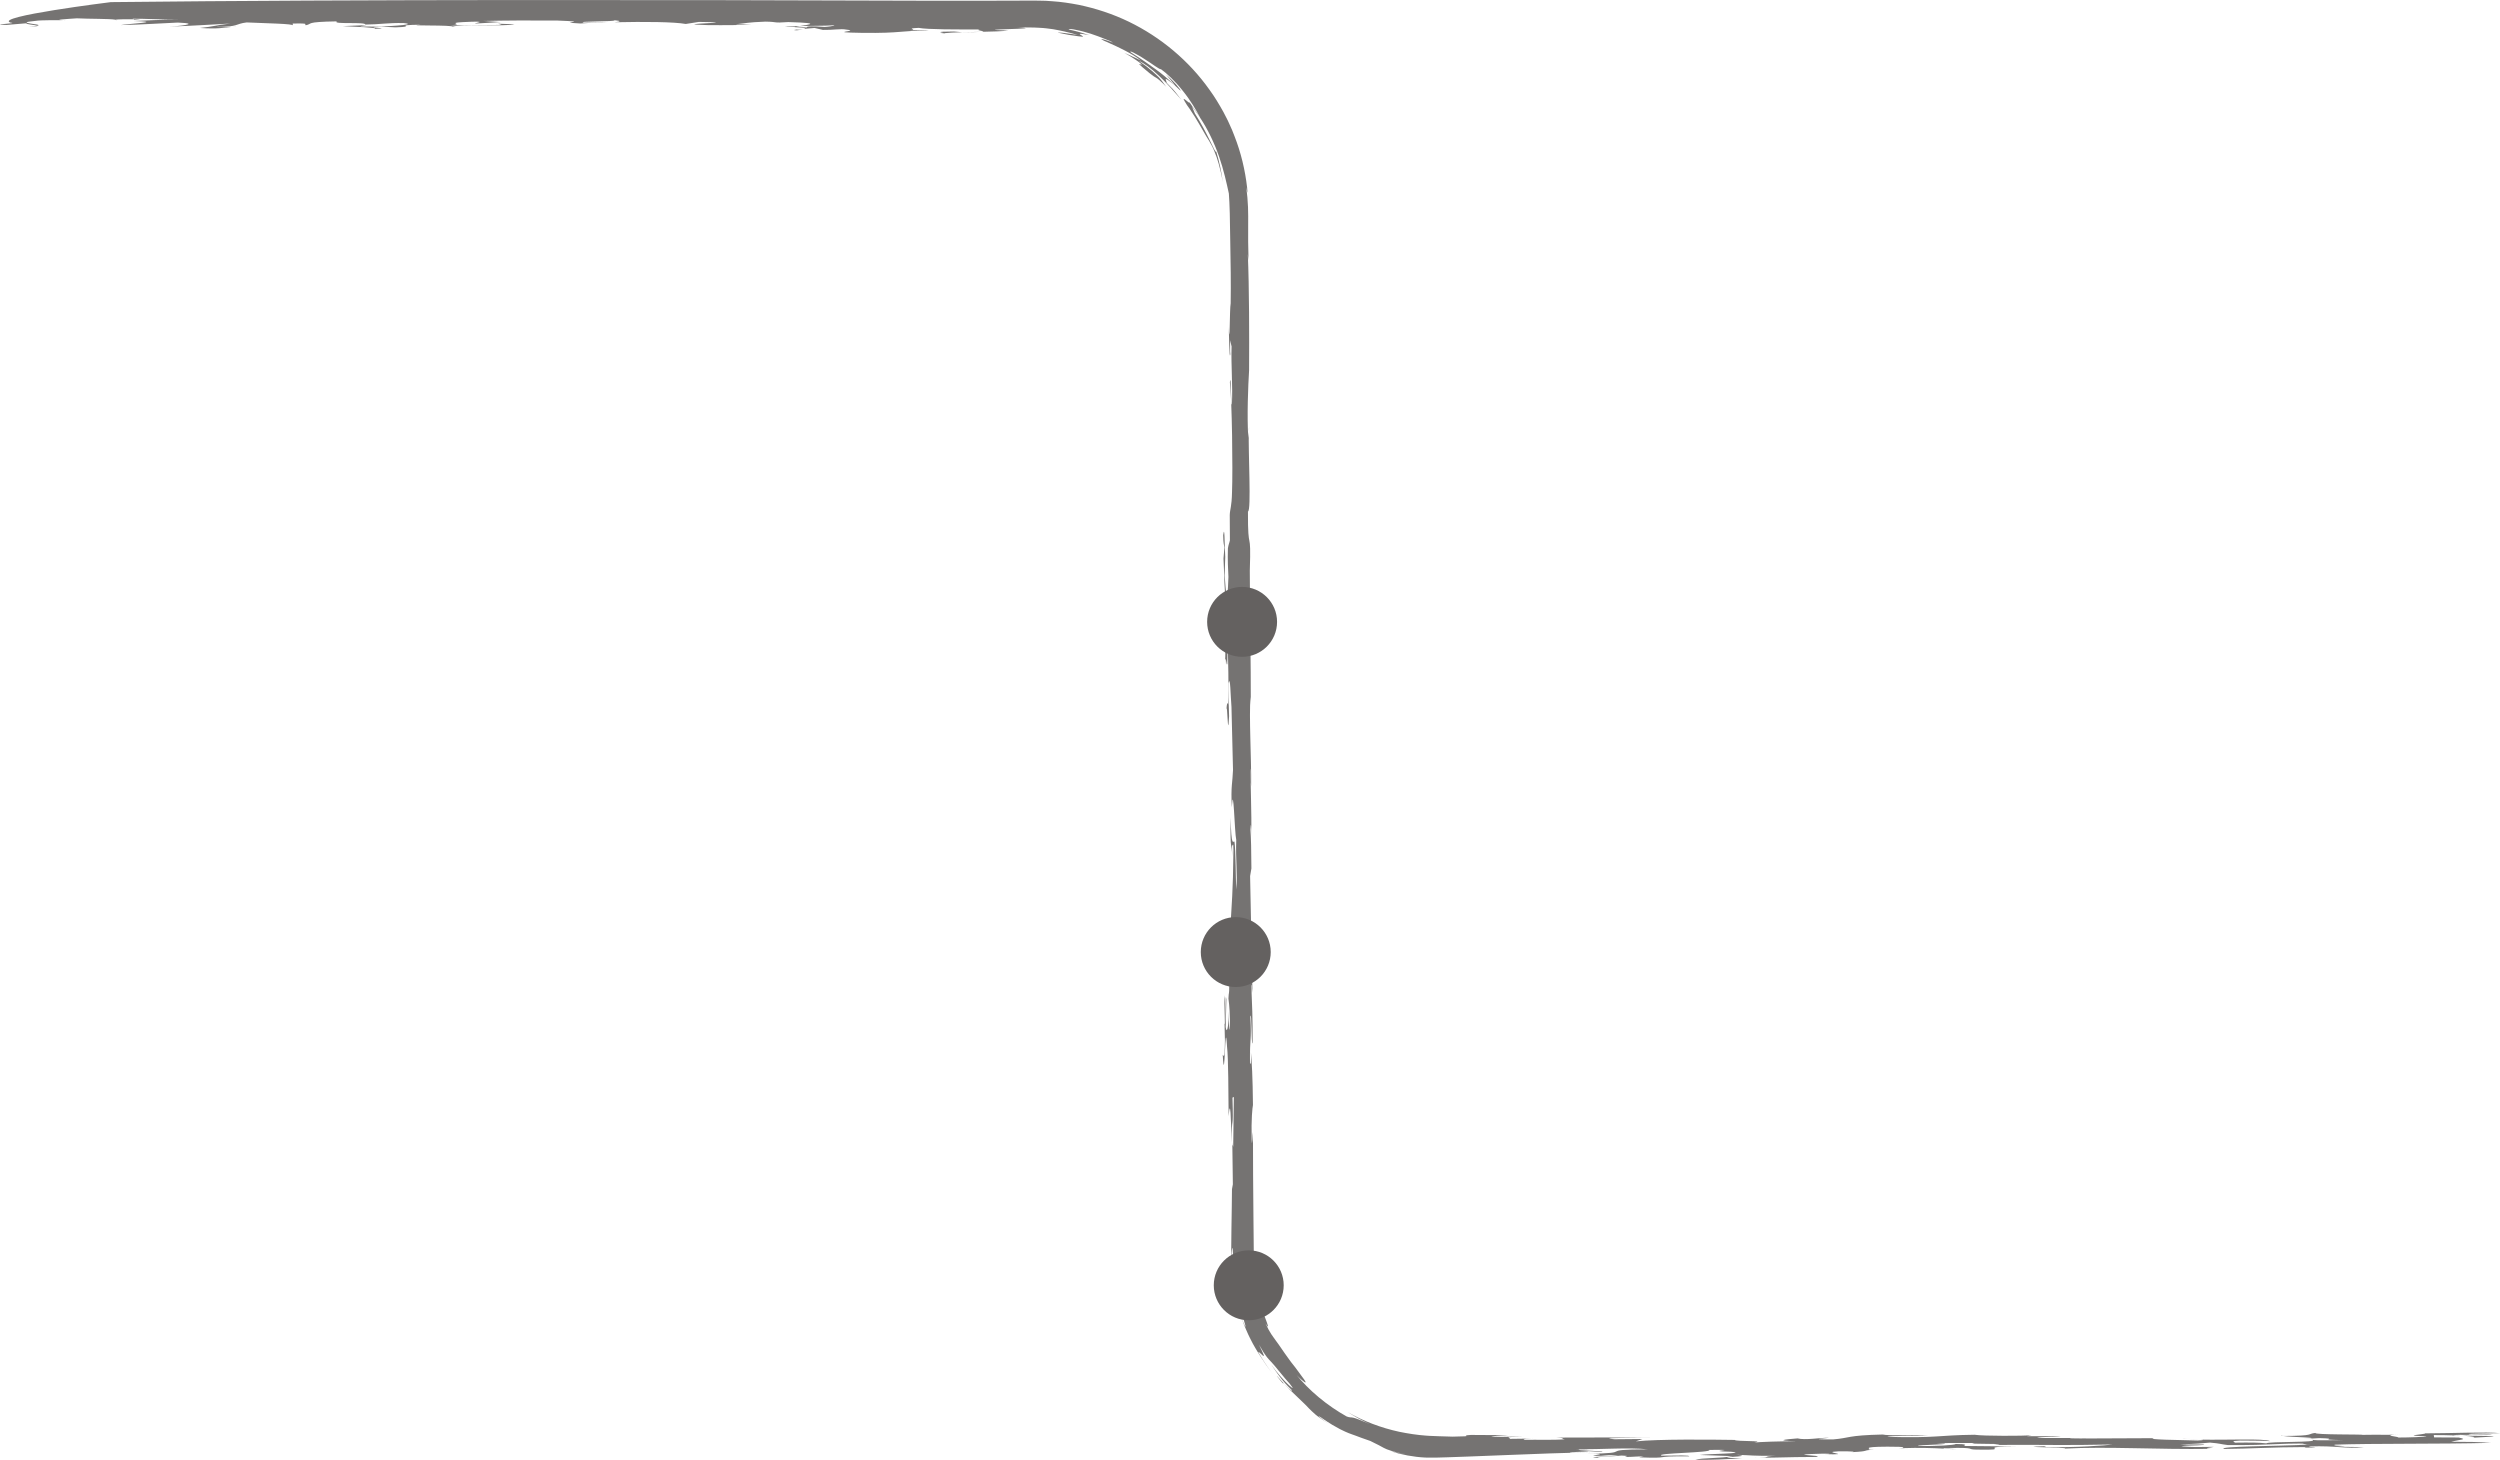
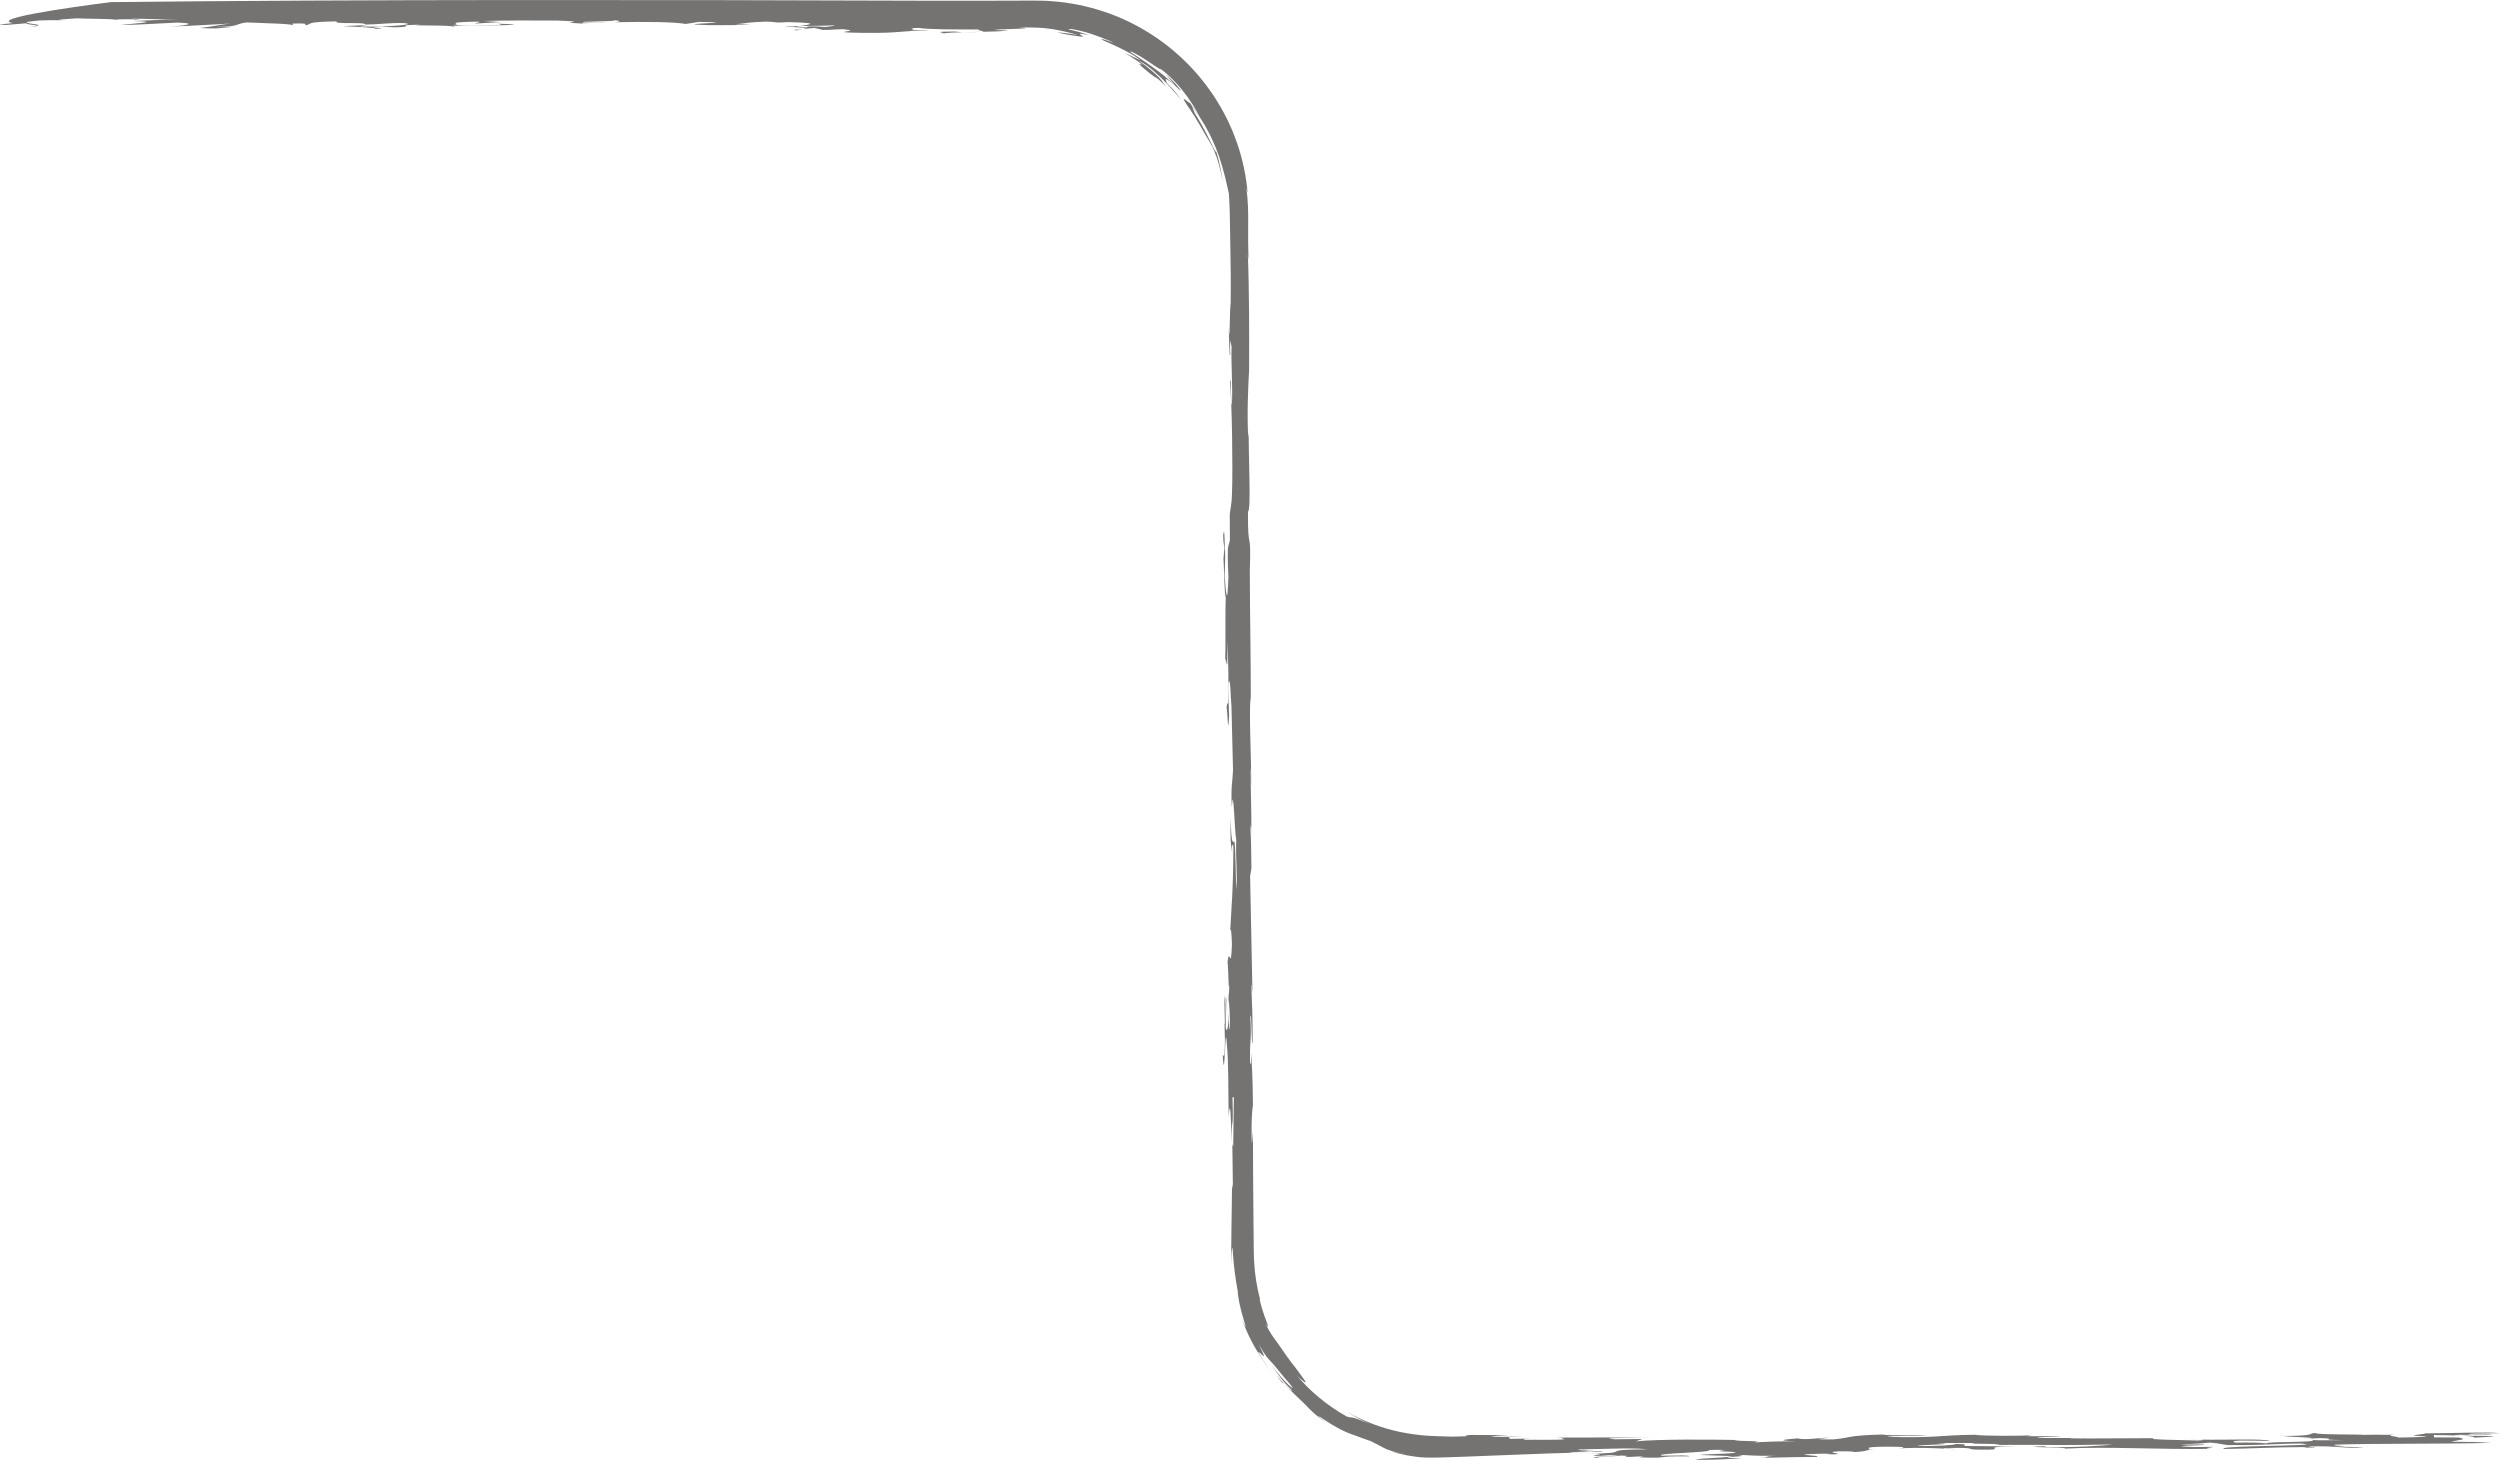
<svg xmlns="http://www.w3.org/2000/svg" id="Capa_2" data-name="Capa 2" viewBox="0 0 1058.91 618.24">
  <defs>
    <style>
      .cls-1 {
        fill: #757372;
      }

      .cls-2 {
        fill: #646160;
      }
    </style>
  </defs>
  <g id="Capa_1-2" data-name="Capa 1">
    <g>
      <path class="cls-1" d="M806.85,613.44c-.7-.03-.88-.08-.93-.14-.57.02-1.12.04-1.71.06l2.64.08Z" />
      <path class="cls-1" d="M966.74,608.16c.1,0,.16,0,.28,0-.31-.05-.68-.11-.76-.17q-.29.11.48.18Z" />
      <path class="cls-1" d="M926.47,609.47c-.71-.05-1.4-.11-2.03-.18.03.07.88.13,2.03.18Z" />
      <path class="cls-1" d="M828.84,613.78c-1.79-.09-3.6-.18-5.47-.27.59.17,2.67.34,5.47.27Z" />
      <path class="cls-1" d="M931.9,609.7c-1.43-.06-3.72-.16-5.42-.24,1.65.12,3.48.2,5.42.24Z" />
      <path class="cls-1" d="M1042.62,608.08c-1.09-.06-2.29-.12-3.6-.17-.08.04-.29.07-.27.12l3.87.05Z" />
      <path class="cls-1" d="M12.16,11.26c3.58-.08,4.18-.21,3.66-.38-.63.12-1.7.24-3.66.38Z" />
      <path class="cls-1" d="M100.02,11.28c-.66.03-1.31.08-1.88.13,1.35-.05,2.27-.11,1.88-.13Z" />
      <path class="cls-1" d="M49.52,8.55c-.1-.08-.33-.14-.66-.2-.32.06-.19.12.66.2Z" />
      <path class="cls-1" d="M528.92,182.95l.18-2.12c-.09.36-.14,1.15-.18,2.12Z" />
      <path class="cls-1" d="M529.78,298.69c0,.36,0,.69,0,1.03,0-.34,0-.66,0-1.03Z" />
      <path class="cls-1" d="M529.77,302.12c0-.83,0-1.61,0-2.4,0,1.04-.02,1.96,0,2.4Z" />
      <path class="cls-1" d="M1046.33,609.08c2.81-.32,9.78-.42,9.94-.82l-13.64-.18c4.85.29,7.32.73,3.71,1Z" />
      <path class="cls-1" d="M407.88,13.66c4.42-.03,6.65-.09,7.76-.18-2.67.05-5.41.11-7.98.16l.23.02Z" />
      <path class="cls-1" d="M497.79,36.33c-.09-.08-.2-.17-.29-.24.15.15.27.25.42.42l-.13-.18Z" />
      <path class="cls-1" d="M399.96,14.06c-.52.06-1.09.12-1.39.2,1.68-.02,1.77-.1,1.39-.2Z" />
      <path class="cls-1" d="M784.15,615.01c-.63.03-1.14.05-1.94.08.87-.02,1.45-.05,1.94-.08Z" />
      <path class="cls-1" d="M493.71,31.41c.7.81,1.43,1.59,2.1,2.43l1.99,2.5c.62.58,1.26,1.18,2.1,1.97.55.3-.37-.94-1.73-2.52-.71-.76-1.52-1.61-2.3-2.4-.79-.77-1.58-1.46-2.16-1.97Z" />
      <path class="cls-1" d="M399.96,14.06c1.76-.21,4.47-.33,7.69-.41l-3.66-.31c-8.95.03-4.93.46-4.03.72Z" />
      <path class="cls-1" d="M4.48,9.59c4.17.32-10.34.84-1.67.97l8.58-.72c-1.42.33,3.45.73,4.42,1.04,3.44-.67-11-1.1-.89-2.02,2.35-.41,10.02-.33,13.91-.23-8.67-.13.22-.62,3.7-.87,5.33.28,13.86.14,16.33.58.81-.16,4.95-.24,7.77-.17l.27.22c6.37-.2-2.16-.22-.53-.45,4.61-.08,11.82.4,19.33.37-7.51.03-13.76.34-19.14.59,13.7.39-2.42,1.14-5.47,1.73,11.01-.28,15.22-.69,24.21-1.07,10.94.46-.85,1.65-3.61,1.72,10-.33,20.47-1.05,25.83-1.3-7.44.88-6.16,1.16-12.87,1.87,8.02.51,9.65-.12,13.48-.45-2.24.08-5.69.14-6.5-.03,9.53.07,7.9-1.28,12.86-1.87,7.05.36,20.47.53,19.57,1.33l-.09-.85c8.25-.21,4.29.44,5.57.71,3.08-.58-.76-1.41,13.15-1.64-2.14,1.37,12.41.12,12.02,1.36,6.5-.08,9.46-.78,16.23-.64,7.49.7-10.25,1.69-14.28,1.48-9.39.04,1.24-.57-2.53-.56l-8.98.38c5.01.26,14.83.56,13.63,1.13,9.14-.27-7.36-.59,2.67-.92l6.04.31c10-.33-2.1-.96,10.94-1.13-8.73.61,14.15,0,13.37.91.52-1.14,23.38-.16,26.09-1.08l-6.91-.25,1.54.5c-7.52.03-13.76.34-21.53.15,6.1-.42-2.09-.95,5.01-1.32,13.34-.68,3.56.61,5.44.6l10.61-.61-7.2-.48c8.26-.21,19.54-.26,30.95-.19,16.86.66-2.07.63,10.01,1.26,5.4-.25,4.08-.53,11.74-.45-4.13-.32-7.37.15-10.25.1-3.7-.72,13.74-.34,12.95-1.02,3.15.27,2.55.56.06.85,12.9-.28,25.31-.17,30.15.72l5.56-.87c22.08.3-15.1.8,3.48,1.35,7.66.08,15.2.05,18.55-.31l-6.64-.03c5.08-.48,4.69-.81,12.81-1.13,5.77.09,2.68.67,9.65.19,17.59.49,5.4,1.34,2.58,2.14,12.84.46-6.49,1.67,2.19,1.3l-2.34-.19,13.31-1.16c-12.49-.97-4.94.9-9.89-.07l-7.43-.07c2.34-.49,19.52-.15,21.08-.71.15.29-1.7.96-9.45,1l4.64,1.08c4.48.1,7.44-.61,9.9-.13,6.68.7-9.76,1.11,6.63,1.38,17.54.23,16.46-1.1,28.38-.92-1.22-.24-4.19-.21-7.9-.25,3.88-.36-2.94-.66,3.58-.94,3.7.72,16.26.68,25.85.66-2.51.4,3.65.78.64,1.01,4.86-.1,9.35-.22,11.43-.55-19.52-.54,18.9-.61,3.73-1.34,1.9.02,3.61.03,5.16.04.78.01,1.51.03,2.22.04.66.03,1.28.06,1.88.09,2.37.09,4.28.39,6.02.62,3.46.62,6.24,1.22,10.38,2.42-.15.02-1.2-.17-2.51-.4-1.32-.17-2.89-.41-4.07-.53-1.19-.09-1.97-.12-1.71-.02.26.12,1.59.28,4.57.93.87.09,1.62.2,2.26.32.65.1,1.19.18,1.64.25.91.11,1.46.18,1.76.2.61.02.25-.23-.21-.5-.46-.29-1.03-.54-.78-.67.25-.14,1.28-.04,4.03.51-2.86-.93-5.76-1.78-8.72-2.38-.24-.27.62-.28,2.06-.05,1.43.28,3.48.68,5.58,1.34.53.15,1.06.31,1.59.47.53.17,1.04.36,1.56.54,1.02.38,2.03.68,2.9,1.06,1.76.7,3.15,1.26,3.7,1.47,2.51,1.27.71.5-1.14-.17-1.88-.61-3.76-1.18-1.35.11.48.2.94.39,1.39.58.44.21.87.4,1.29.6.84.38,1.63.73,2.37,1.07,1.46.75,2.81,1.32,4.02,1.99,2.43,1.28,4.49,2.49,6.57,4.14-2.3-1.21-2.77-1.32-3.28-1.57-.26-.11-.53-.24-1.06-.5-.54-.24-1.36-.61-2.69-1.2,1.04.6,1.96,1.11,2.74,1.59.76.5,1.41.93,1.96,1.29,1.11.71,1.76,1.26,2.17,1.58.8.66.53.59.13.45-.4-.14-.92-.35-.61.03.3.38,1.48,1.28,4.24,3.63,1.8,1.43,2.21,1.6,2.89,2,.34.2.74.47,1.37,1.04.32.28.7.63,1.17,1.07.48.43,1.02.98,1.64,1.68-.62-.92-1.09-1.56-1.56-2.16-.47-.6-.92-1.17-1.58-1.89-1.38-1.35-3.43-3.46-8.47-6.93,2.02.83,5.33,3.2,8.63,6.37,3.34,3.14,6.67,6.99,9.51,10.21-1.04-1.37-1.64-2.16-2.06-2.64-.4-.5-.58-.72-.77-.96-.19-.24-.4-.48-.87-1.02-.48-.52-1.27-1.29-2.58-2.62-.05-.66-.59-1.47-.4-1.61.09-.07.36.03.96.41.58.4,1.45,1.11,2.79,2.23-1.45-1.44-2.71-2.65-4.01-3.68-1.25-1.09-2.54-2-3.87-3.01-2.73-1.94-5.75-4.18-10.64-7.25-.58-.57-.08-.47,1,.04.53.27,1.21.64,1.96,1.07.38.22.78.44,1.2.68.4.26.82.52,1.24.79,3.42,2.09,6.89,4.86,7.3,4.5,2.41,1.7,6.13,5.18,9.31,9.22,3.23,4,5.9,8.5,7.33,11.41,3.17,4.76,5.96,10.55,7.97,16.29,2,5.74,3.23,11.38,4.18,15.77.04,1.05.11,2.3.22,3.71.08,1.41.09,2.98.17,4.68.06,3.51.13,7.55.2,11.83.16,8.56.32,18.08.18,26.28-.48,2.51-.32,20.14-.85,10.06.16,1.42.25,15.03.69,11.48-.16-1.4-.03-2.94-.06-5.88l.6,2.62c-.25,7.9.52,16.75.16,24.34-.48,2.48-.32-14.24-.88-9.14.9,7.29,1.29,37.02.91,46.47-.12,6.35-.88,7.1-.96,9.76l.06,10.67c-.24,1.25-.53,1.42-.84,3.4-.17,5.26.08,8.84.22,12.1-.48,13.93-1.1,6.49-1.6-.65l.25-7.86c-.34-5.74-.2-13.96-.88-9.14.07,3.99.36,3.85.52,5.26l-.39,4.62c.3,4.65.46,17.51.99,16.14-.38,9.43.08,20.27-.35,28.63.34-5.74.56,1.55.98-.15l.16-10.06c.15,8.05.55,19.67.19,27.26-.33-.93-.45-1.24-.77,2.61.46-5.41.6,14.09,1.18,2.34-.19-4.33-.26-8.37-.21-13.96.73-3.68.81,5.15,1.22,10.09.15,6.2.45,18.29.65,26.65-.17,5.27-.99,6.81-.5,15.81.69-11.46,1.15,10.83,1.87,13.8-.31,8.68.61,14.09.02,21.05-.25-3.55-.23-16.89-.77-20.29-.51-.48-1.35,2.94-1.62-10.23-.26,15.83.44,9.3.65,16.59l-.07-5.42c.2,2.47.59-2.19.6,2.62-.19,18.57-.73,21.84-1.38,34.39.37-2.8.72,2.93.74,5.89-.47,12.07-1.09-.16-1.85,7.25.47,4.2.33,12.42.71,9.64,0,4.78-.2,2.3-.34,5.72.43,3.09.68,6.67.67,13.31-.22-.6-.56-1.53-.44-7.89-.19,7.13-.96,9.74-1.39,6.65l.29-11.61c-.52-5.28-.22,10.83-.73,10.38-.12-5.12.21-8.98.07-12.24-.55,3.26-.02,13.31.04,19.2-.09,9.3-.63,5.89-.92,6.03.88,15.81.99-18.27,1.81-3.55.63,5.57.55,19.67.68,29.58.72-8.51,1.02.95,1.27,11.17.02-13.32.84-3.41.36-19.05l.58-.31c0,6.67-.26,14.56-.27,21.22-.16-1.39-.29.16-.38-2.03l.26,19.85-.38-2.02c-.03,6.12-.16,12.93-.25,19.13-.03,3.1-.07,6.04-.09,8.67-.02,1.3.03,2.58.07,3.74.03,1.16.07,2.22.19,3.14-.16-1.5-.1-2.96-.11-4.2,0-1.25.08-2.24.16-2.86.16-1.23.32-.98.44,2.13.23,3.64.99,10.18,2.04,15.7-.07.77.27,2.63.66,4.81.48,2.16,1.07,4.63,1.68,6.56.54,1.95,1.04,3.37,1,3.55-.03.17-.66-.88-1.88-4.07.38,1.04.72,1.98,1.04,2.85.36.85.68,1.63.98,2.34.58,1.43,1.15,2.55,1.61,3.51.91,1.92,1.63,3.09,2.28,4.25.64,1.17,1.38,2.26,2.44,3.98,1.1,1.7,2.61,3.98,5.15,7.29-1.09-1.51-2.25-2.98-3.24-4.55-.51-.78-1.05-1.55-1.53-2.34l-1.43-2.4c-.12-.74,1.17.8,1.85,1.32.34.26.53.28.33-.35-.1-.32-.3-.79-.63-1.48-.17-.34-.37-.74-.59-1.2-.22-.46-.46-.99-.74-1.59,3.04,5.38,4.06,6.06,5.16,7.28.54.62,1.21,1.3,2.32,2.67.27.34.58.73.92,1.16.36.42.75.89,1.19,1.42.44.53.92,1.11,1.45,1.76.56.63,1.17,1.32,1.84,2.08,1,1.32,1.46,1.86,1.35,1.94-.09.06-.73-.35-1.62-1.22-1.83-1.68-4.87-5-7.52-8.81,2.58,3.87,5.02,7.41,8.58,10.7.53.71.38.71-.14.3-.26-.2-.61-.51-1.02-.87-.39-.38-.83-.82-1.29-1.29-1.87-1.82-3.74-4.15-3.69-3.9,2.62,3.4,2.74,3.24,2.72,3.13.02-.15-.04-.31,2.71,2.64,5.06,4.92,6.75,6.36,8.21,8.01,1.57,1.5,2.94,3.22,8.77,6.72-.63-.39-1.37-.88-2.08-1.35-.71-.48-1.35-1-1.84-1.38-.97-.78-1.26-1.11.26-.18,1.82,1.35,3.45,2.27,4.74,3.12,1.33.78,2.41,1.36,3.29,1.84,1.78.92,2.82,1.32,3.69,1.69.87.38,1.65.57,2.94,1.07,1.28.51,3.12,1.17,6.2,2.24,3.36,1.58,4.28,2.19,5.74,2.95.73.39,1.61.76,3.05,1.2.72.21,1.57.49,2.62.73,1.05.23,2.29.48,3.77.77-2.2-.4-4.42-.76-6.59-1.31,4.48,1.46,9.8,2.46,14.7,2.69,1.58.06,3.14.01,4.68.02,1.52-.04,3.02-.09,4.52-.13,2.98-.1,5.91-.21,8.81-.31,5.8-.23,11.48-.45,17.18-.67,11.4-.45,22.91-.9,35.68-1.2l-9.14.2c-3.09-.26,7.62-.33,7.46-.62l5.71.35c1.56-.56-12.85-.53-9.43-1.07.77.07,2.64.08,3.72.04l-5.28-.17c11.94.18,21.39-.82,30.37.07-23.25.11-3.56,1.63-26.33,1.91,12.06-.22,2.14.59,3.38.84,6.36.12,3.11-.43,10.25-.24-.17.4-15.51.76-8.69,1.06.78-.62,7.12-.5,10.21-.93,5.27.17-.13.4,2.18.6,2.93-.03,4.65-.3,7.28-.22l-2,.38c14.7.55,4.48-.59,21.19-.42.47-.51-4.65-.39-11.61-.29-3.54-1.12,21.53-1.22,20.15-2.43,15.81-.19-4.18.47,9.29.78,7.42.76-9.91.82-13.34,1.36l13.96.48c-4.66.99-13.34.67-15.81,1.56,10.38.05,9.14-.2,19.68-.55-17.04-.74,7.42-.61-2.32-1.57,7.89.25,5.41.45,16.87.45-7.27.22-.29.8-9.91.82,15.48-.07,11.3-.29,26.78-.36,4.82-.7-15.64-.9,2.97-1.4,4.03,0,3.24.26.88.25,13.3.27-2.73-.86,5.62-1.22,5.81-.09,7.9.19,5.5.35,8.71-.39,3.89-.85,9.69-1.01l-2.64-.08c2.48-.2-4.32-1.19,8.22-1.24,9.15,0,6.29.39,6.5.62,7.11-.24,12.58-.04,17.45.21-.49-.14.05-.27,2.21-.28,12.09-.22,6.95.59,11.45.69,17.22.34-2.15-1.28,17.05-1.32l-22.3-.22c.93-.34,1.41-.85-3.4-.84-.45.51-8.36.95-15.81.87-2.15-.59,20-.66,7.45-1.3,4.49.1,10.71-.06,16.27,0-5.58.63,17.82.12,8.2.83,24.33-.16,27.89.28,50.19-.19-2.01.38-16.26,1.39-27.88,1.1l-.95-.35c-14.55.43,11.33.4,8.69,1,17.96-.97,39.79.46,61.78.1-3.87-.32.49-.51,1.42-.85-8.83.08-7.29.21-13.78-.2,1.23-.45,6.51-.28,9.29-.6,2.32-.49-6.66,0-9.78-.27,8.39-.26,7.6-.33,12.57-.73,4.64.39,4.01.61,7.58,1.05,20.75.09,18.43-.79,35.16-.62-9.28-.09,4.35.5-5.74.34l5.59.06c-14.41.72-39.2.7-36.73,1.87,11.78-.11,20.31-.77,34.69-.8l-.61.22c10.39.05-.15-.29,2.31-.49,11.63-.4,15.04,1.13,23.07.29l-11.9-.18c8.98-.48-2.64-.08-.48-.86,15.96-.59,43.54-.19,66.16-.77-6.5-.41-8.35-.43-16.88-.46,3.86-1.05,7.29-.9,3.12-1.8l-10.39-.05-.15-.98c2.84-.02,5.65.04,8.17.13,1.43-.61,15.75.19,16.45-.4l-8.83.08c-4.34-.5,6.06-.46,12.26-.62-5.89-.63-19.21.04-31.75.08.91.35-11.62,1.09.61,1.15-.15.4-7.45.61-12.26.62,2.51-.2-9.43-1.07,1.88-1.36-10.84.46-4.81,0-16.89.23,1.7-.27-21.07.02-19.67-.83-3.84.36.2,1.25-13.8,1.29,3.4.58,19.01.67,8.54,1.3l6.81-.39c9.76.27-2.66.61,10.07.85-3.74-.04-11.32.29-13.02-.13,3.27,1.24-18.9.62-19.51,1.52-2.8-.37-6.51-.41-13.51-.31.96-.34-2.91-.66,2.51-.89,4.49.1,7.74-.04,12.7.24-2.75-1.23-18.1-.39-29.71-.65,1.63.1,2.09.22-1.12.39-7.1-.19-22.76-.4-18.26-.99l-35.78.16c-.16-.29,5.1-.12,7.29-.22l-19.97-.03c-4.66-.39,6.79-.39,8.81-.77l-14.4.03,2.01-.38c-3.55.25-20.14.37-24.16-.24-15.79.19-15.5,1.45-36.87.89.79-.62,12.09-.22,17.04-.63-4.17-.22-16.88.23-19.04-.36-15.33.36-13.65,1.47-21.08,2.08-12.54.05-1.38-.53-1.88-.71-3.7-.04-9.75,1.11-13.14.27-6.05.46-9.46.99-.48,1.2-6.66,0-16.11.3-17.8.57,5.39-.92-7.61-.36-8.36-1.12-10.09-.16-32.39-.38-41.84.61l2.8-1-11.78.11c-8.81-.61,10.38-.64,16.27-.7-15.96-.1-26.65-.04-41.05-.01,4.2.21,1.7.42,3.7.72-4.95.41-11.76.11-16.88.23-1.24-.24-.61-.47,3.4-.54l-9.89.13c.78-.62-4.04-.61,5.74-1.03l-9.14.19c-10.09-.16.45-.51,2.93-.72l-15.95-.1c-5.72.34,3.25.55-7.74.72-1.84-.06-3.74-.11-5.69-.17-1.02-.01-1.85-.08-2.78-.11-.91-.06-1.84-.04-2.77-.15-3.72-.26-7.55-.85-11.39-1.63-7.66-1.66-15.29-4.53-21.85-8.37,3.01,1.91,6.15,3.66,9.44,5.12-4.25-1.78-5.95-2.48-7.02-2.71-1.06-.24-1.47,0-2.82-.52-3.78-2.11-8.01-4.95-11.78-8.1-3.79-3.13-7.08-6.57-9.38-9.41,1.43,1.52,2.51,2.34,3.1,2.78.6.42.78.4.62.01-.16-.39-.67-1.13-1.44-2.13-.75-1.02-1.72-2.34-2.85-3.88-.66-.84-1.27-1.62-1.84-2.34-.54-.74-1.03-1.42-1.48-2.04-.94-1.23-1.61-2.32-2.25-3.2-1.25-1.78-2-2.95-2.73-3.86-1.31-1.91-2.34-2.91-4.39-7.32,2.05,3.23.9.42-.4-3.08-1.24-3.52-2.4-7.83-1.87-7.1-1.41-5.28-2.24-10.72-2.53-16.21l-.07-2.06c-.02-.7-.06-1.35-.06-2.13l-.04-4.53c-.03-3.02-.06-6.05-.09-9.09-.11-12.14-.22-24.38-.21-36.78-.18.48-.36,7.6-.55,3.25-.2-9.12.31-13.46.55-14.7-.11-11.78-.5-18.57-.87-22.46.12,5.12-.06,5.58-.39,4.64-.11-11.76.72-8.51.14-19.67.66-2.94.33,12.41.98,11.32.05-10.39-.23-16.9-.56-24.48.42-1.72.1,6.96.45,1.23-.32-16.09-.71-35.47-.96-47.55l.55-3.25c-.04-7.74-.16-12.86-.41-16.42.22-4.19.36-.92.43,3.1.05-10.38-.4-23.09-.45-28.98.33.94.05,5.89.32,7.61.13-13-.97-29.43-.25-37.96.09,1.11.11,2.37.11,3.54.03-19.27-.37-36.06-.43-56.99.65-19.18-.86-6.18-.78-25.08,1.48-.13.08-25.7.36-33.67l-.22,2.53c-.6-9.3-.06-22.16.34-28.66.08-14.08.07-35.16-.54-49.25l.31,2.8c-.2-5.81-.18-10.54-.16-15.26.03-4.59.09-9.79-.87-15.85.17.31.89,4.88.42.12-.85-7.4-2.59-14.73-5.33-21.71l-1.03-2.61-1.15-2.56c-.73-1.73-1.66-3.36-2.5-5.04-1.82-3.28-3.75-6.51-5.97-9.54-8.7-12.25-20.6-22.2-34.11-28.75-6.76-3.27-13.95-5.64-21.28-7.16-3.68-.7-7.39-1.27-11.12-1.51l-2.8-.19-2.8-.06c-1.91-.06-3.6-.02-5.38-.02-14.1.06-28.15.09-42.13.05C285.57-.07,152.28-.29,46.94.9,46.94.9-3.03,7.08,4.48,9.59Z" />
      <path class="cls-1" d="M773.02,615.87c-.49-.01-.94-.02-1.51-.03.57.02,1.05.03,1.51.03Z" />
      <path class="cls-1" d="M536.41,574.81c.64.98,1.28,1.97,1.93,2.97-.62-.99-1.24-1.96-1.93-2.97Z" />
      <path class="cls-1" d="M521.89,362.81l.06,4.49c0-1.94-.03-3.35-.06-4.49Z" />
      <path class="cls-1" d="M503.77,43.26c.29.79-.9-.44-1.74-1.03-.42-.3-.73-.46-.68-.19.05.27.48.97,1.41,2.47.45.63.87,1.23,1.28,1.8.38.59.74,1.14,1.08,1.67.35.53.67,1.03.98,1.5.29.49.56.95.82,1.38,1.08,1.72,1.82,3.11,2.47,4.21.67,1.09,1.11,1.96,1.55,2.67.42.72.82,1.29,1.17,1.89.35.6.69,1.21,1.1,1.97.2.38.42.8.65,1.28.2.49.43,1.04.68,1.65.24.62.53,1.32.81,2.12.25.81.53,1.72.85,2.74.59,2.05,1.21,4.59,1.73,7.79-.52-4.37-1.48-8.69-2.75-12.92-.25.46-1.16-1.49-2.66-4.62-1.54-3.11-3.71-7.39-6.42-11.61-.4-.95-.78-1.93-1.21-2.88.56.66,1.08,1.39,1.64,2.12.56.73,1.12,1.5,1.63,2.31-.9-1.69-1.47-2.25-1.99-2.95-.27-.35-.55-.71-.91-1.24-.38-.51-.86-1.18-1.49-2.14Z" />
      <path class="cls-1" d="M508.61,50.43c-.08-.17-.19-.39-.28-.56-.05-.08-.12-.18-.18-.28.15.28.28.51.46.83Z" />
    </g>
-     <circle class="cls-2" cx="528.92" cy="544.41" r="14.81" />
-     <circle class="cls-2" cx="526.11" cy="263.4" r="14.81" />
-     <circle class="cls-2" cx="523.42" cy="403.26" r="14.81" />
  </g>
</svg>
